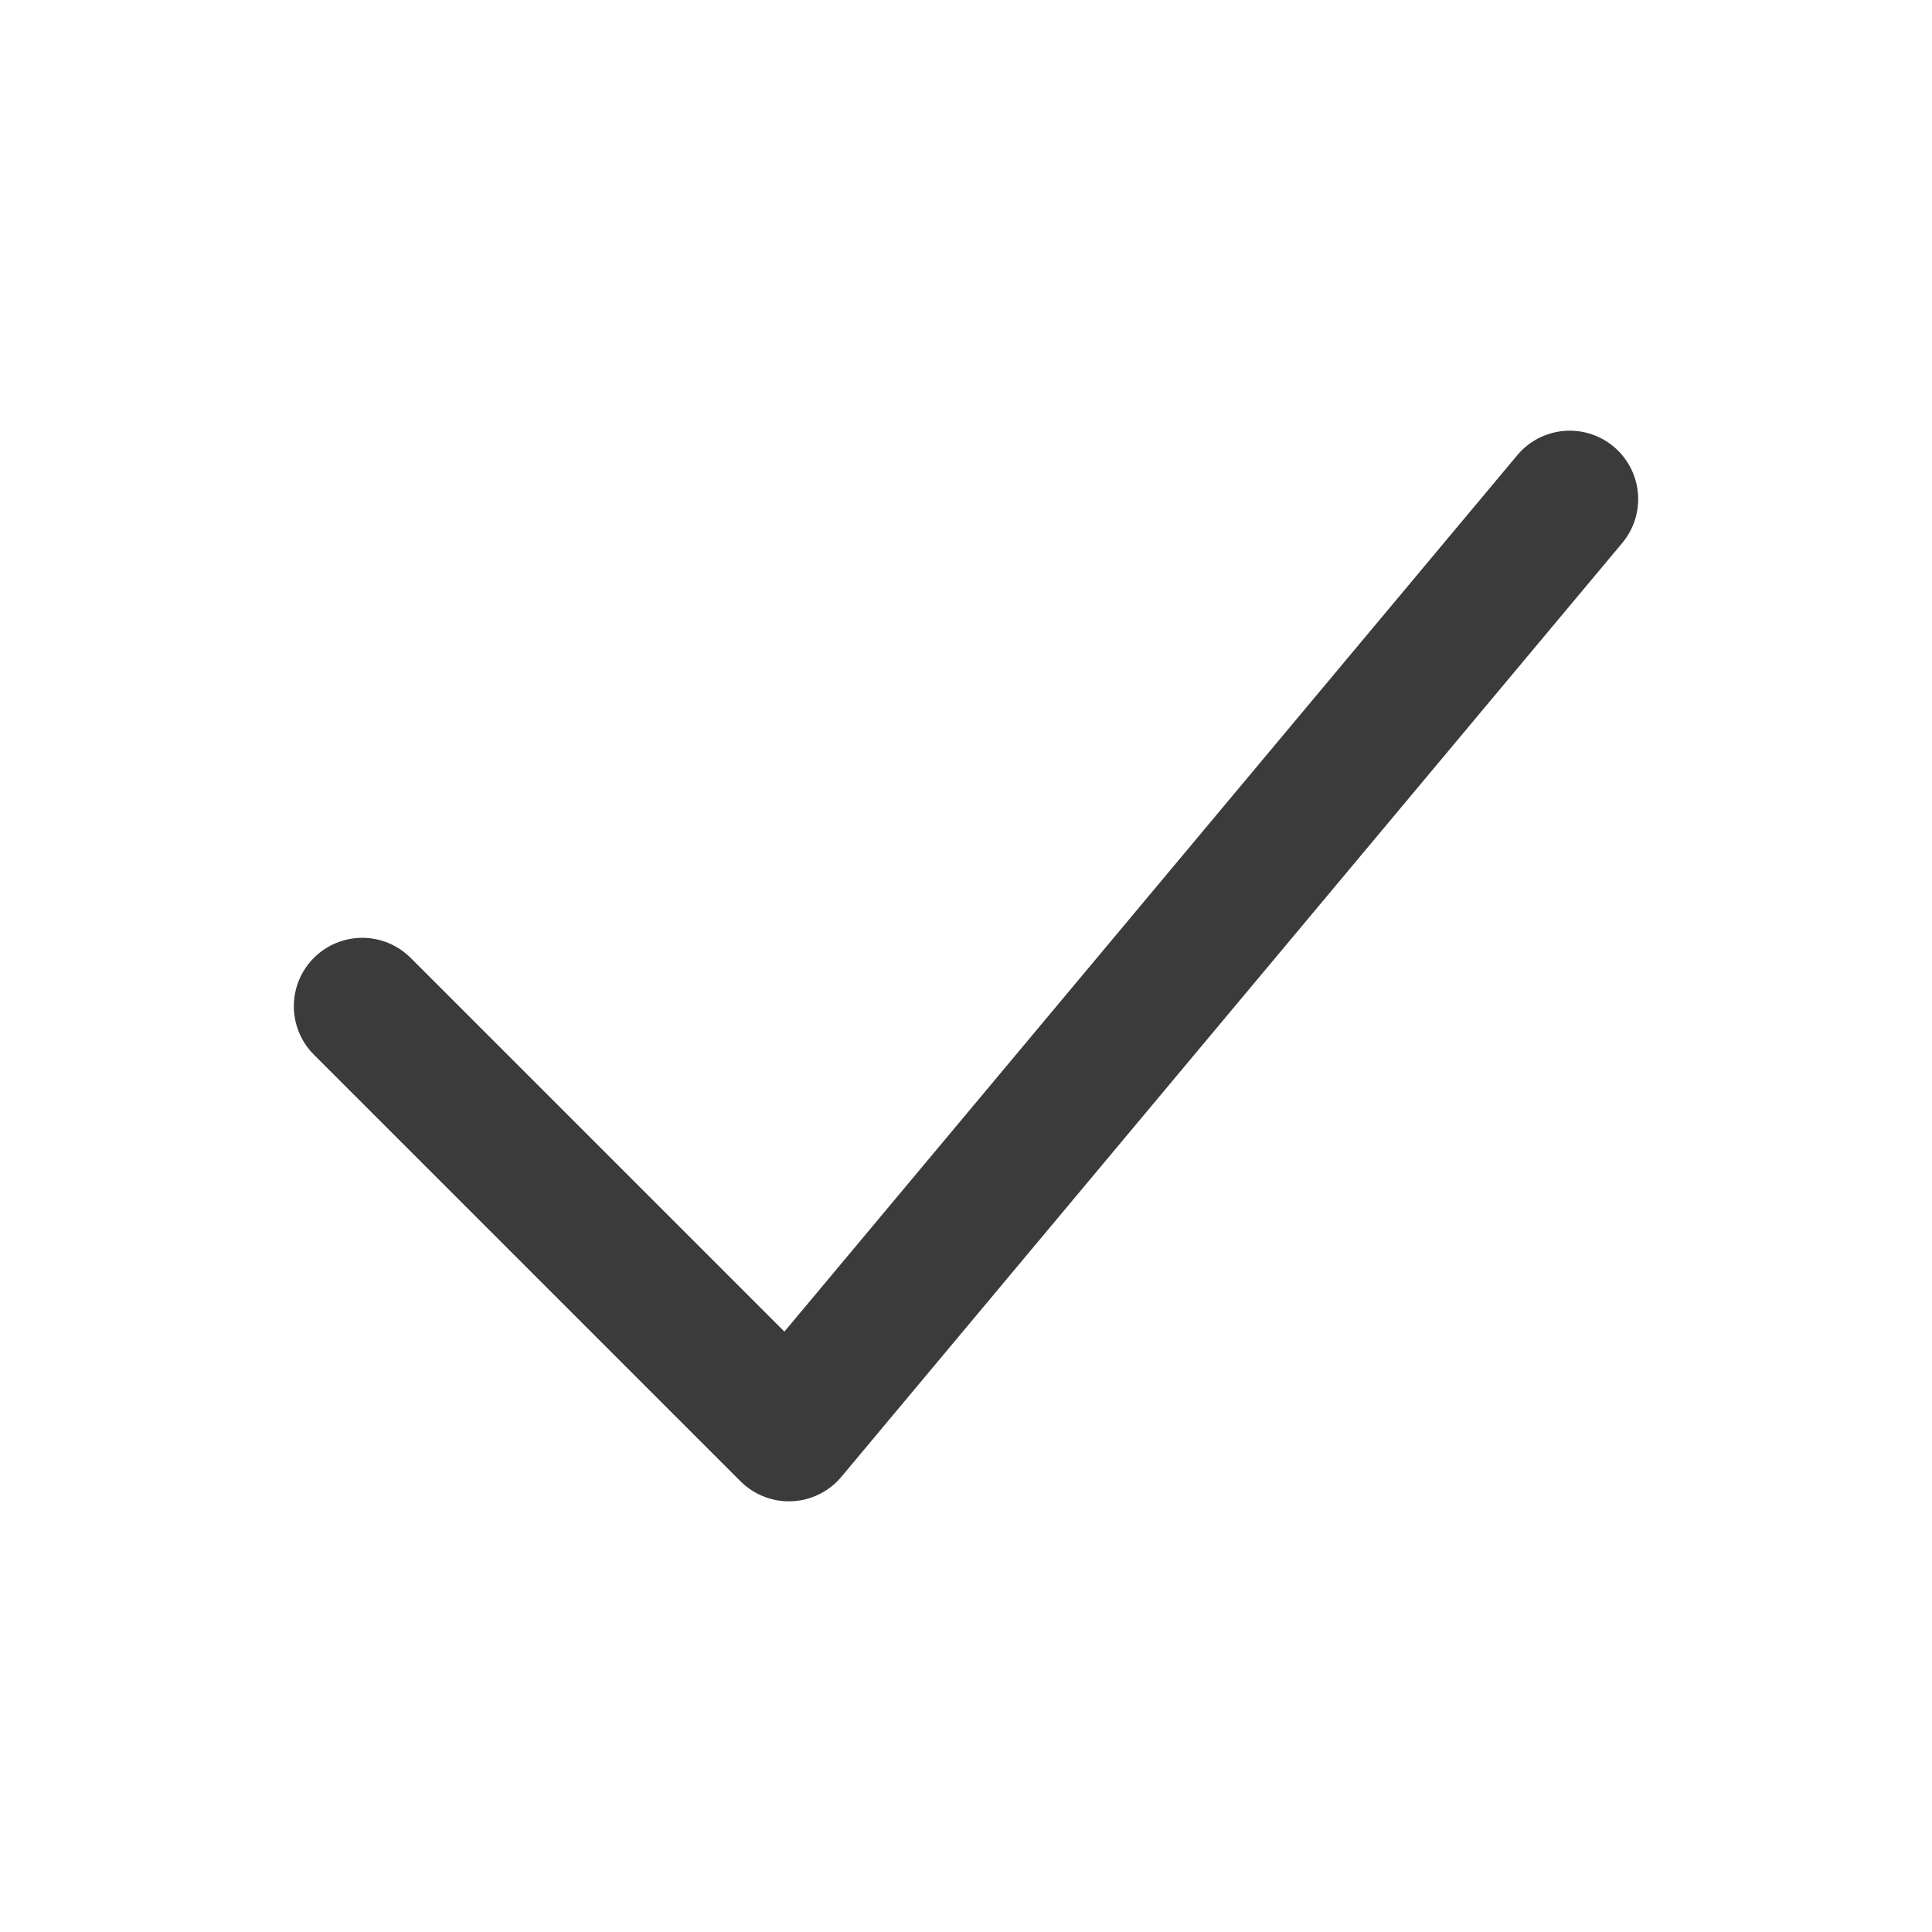
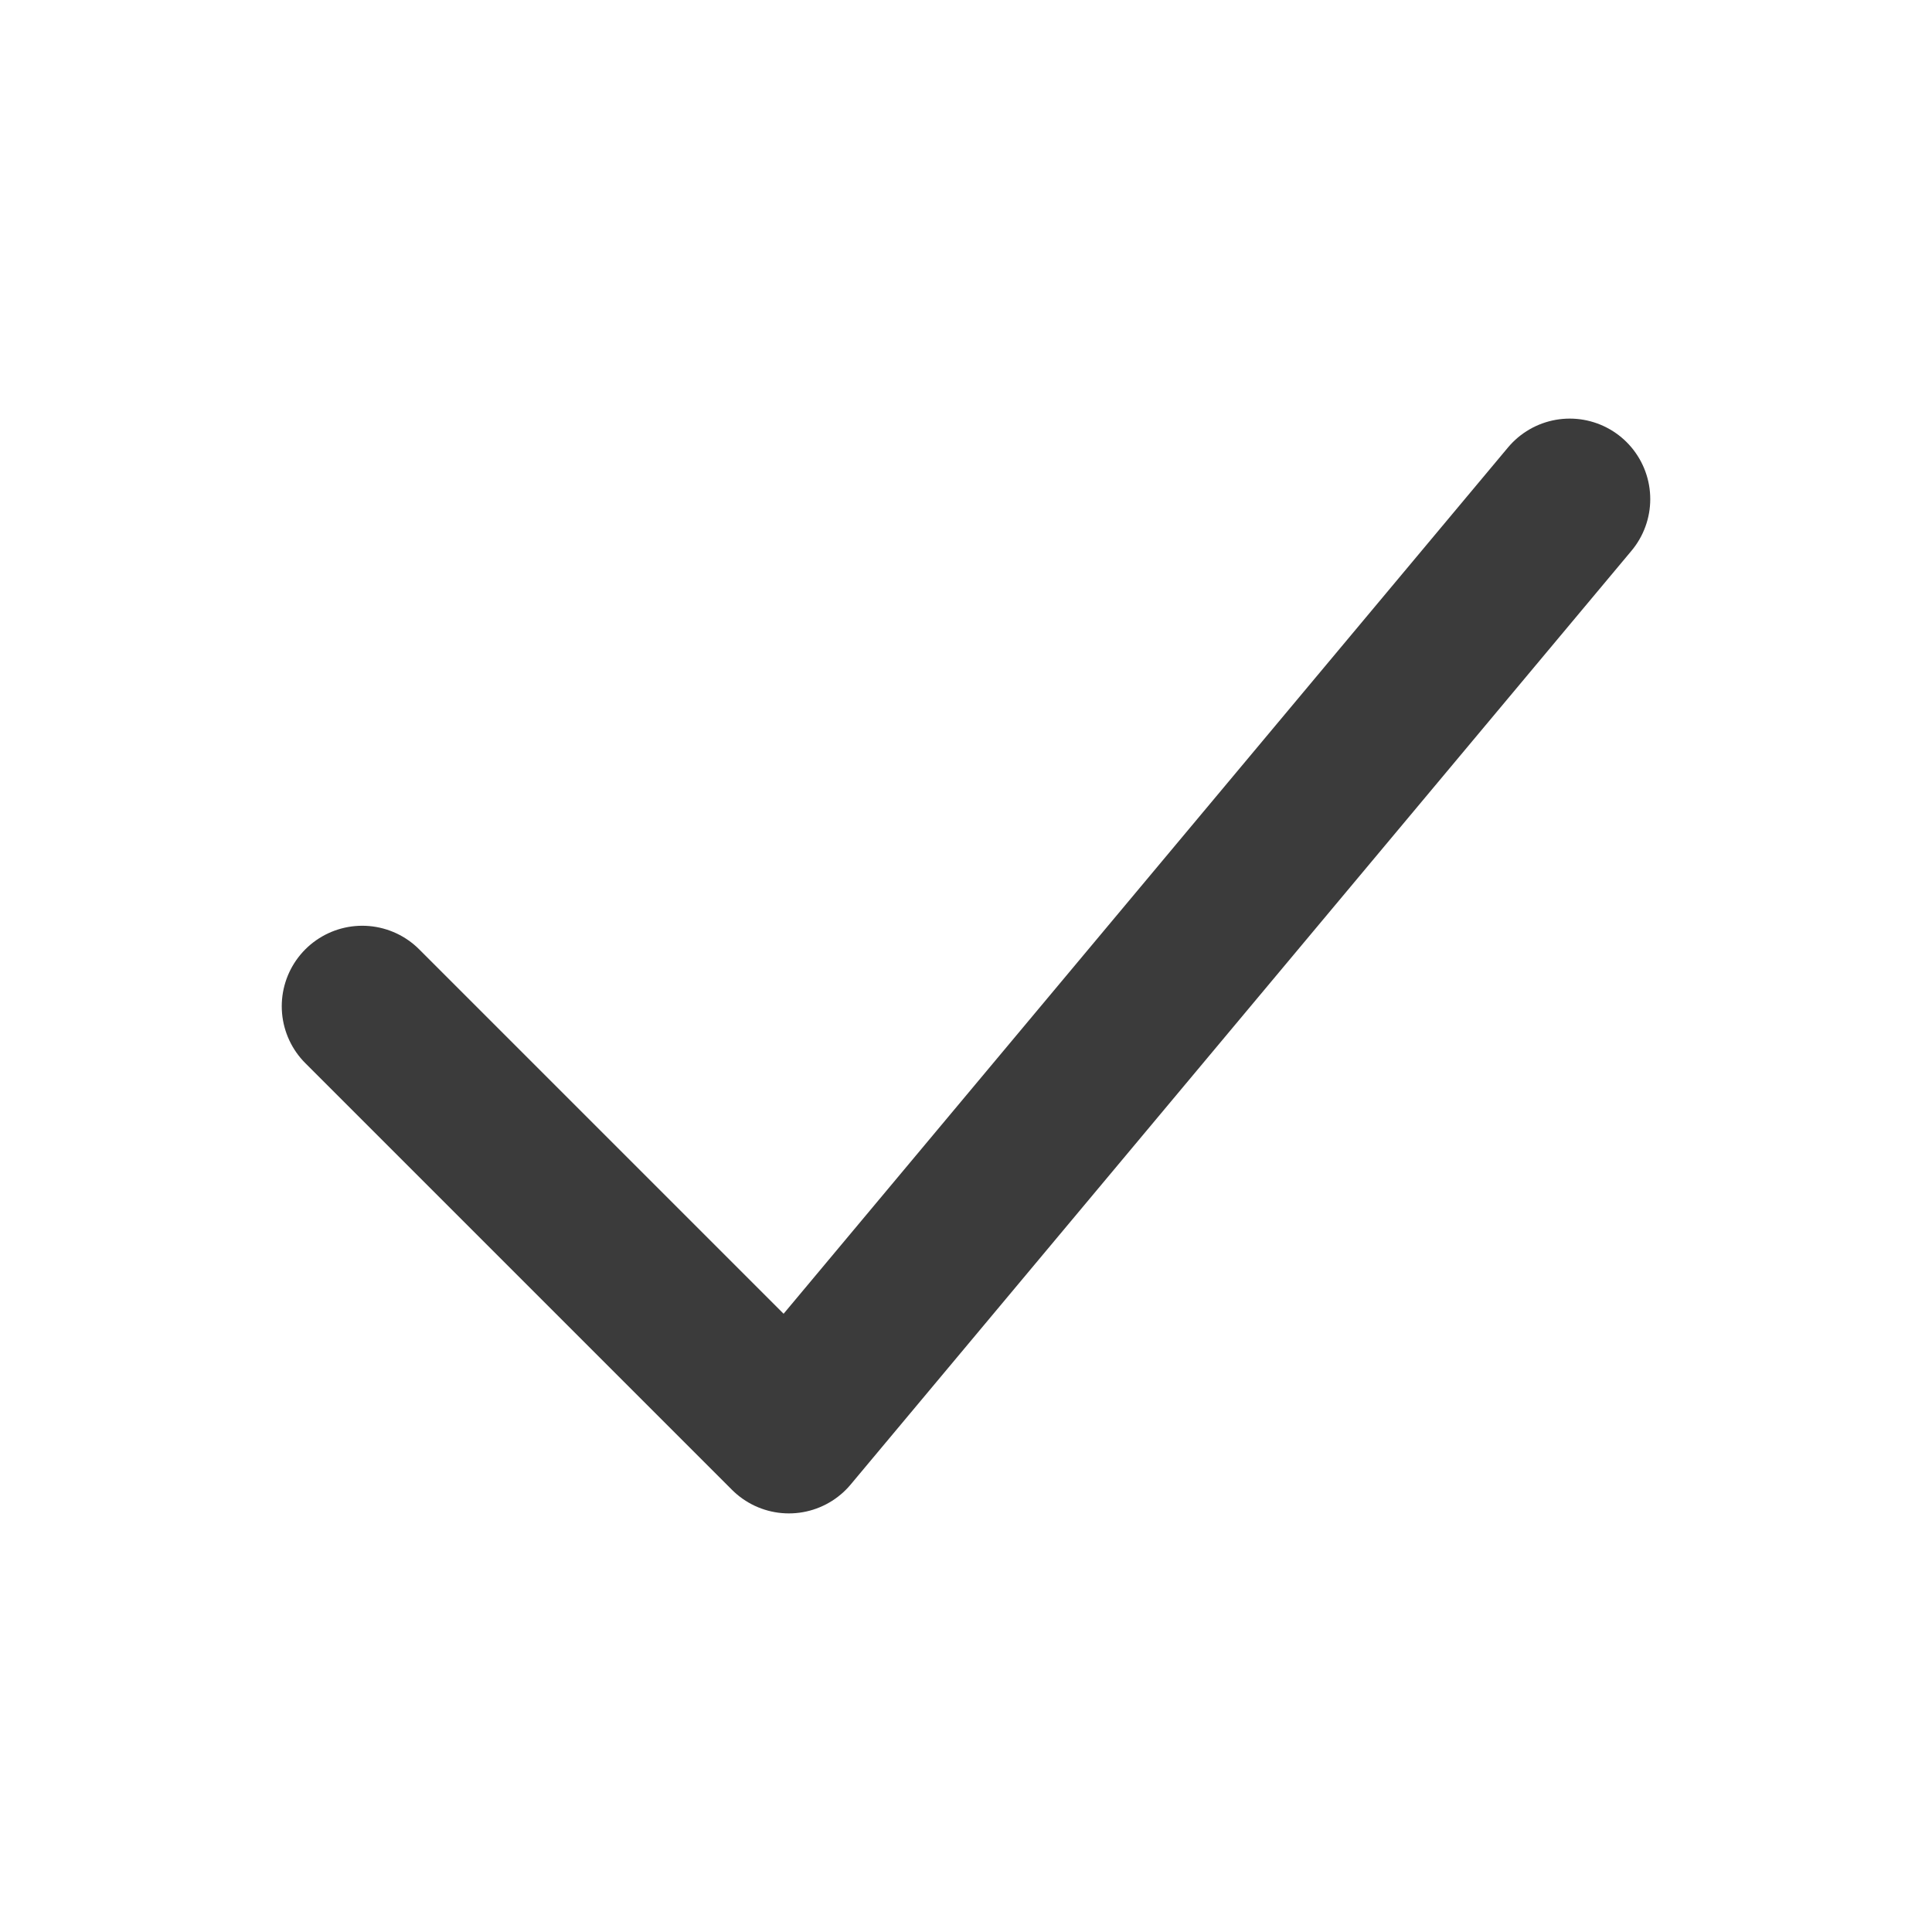
<svg xmlns="http://www.w3.org/2000/svg" width="24" height="24" viewBox="0 0 24 24">
-   <g fill="none" stroke="#3b3b3b" stroke-width="1.7" stroke-linecap="round" stroke-linejoin="round">
+   <g fill="none" stroke="#3b3b3b" stroke-width="2.0" stroke-linecap="round" stroke-linejoin="round">
    <path d="M4.5 12.5 L9.8 17.8 L19.5 6.2" />
  </g>
</svg>
